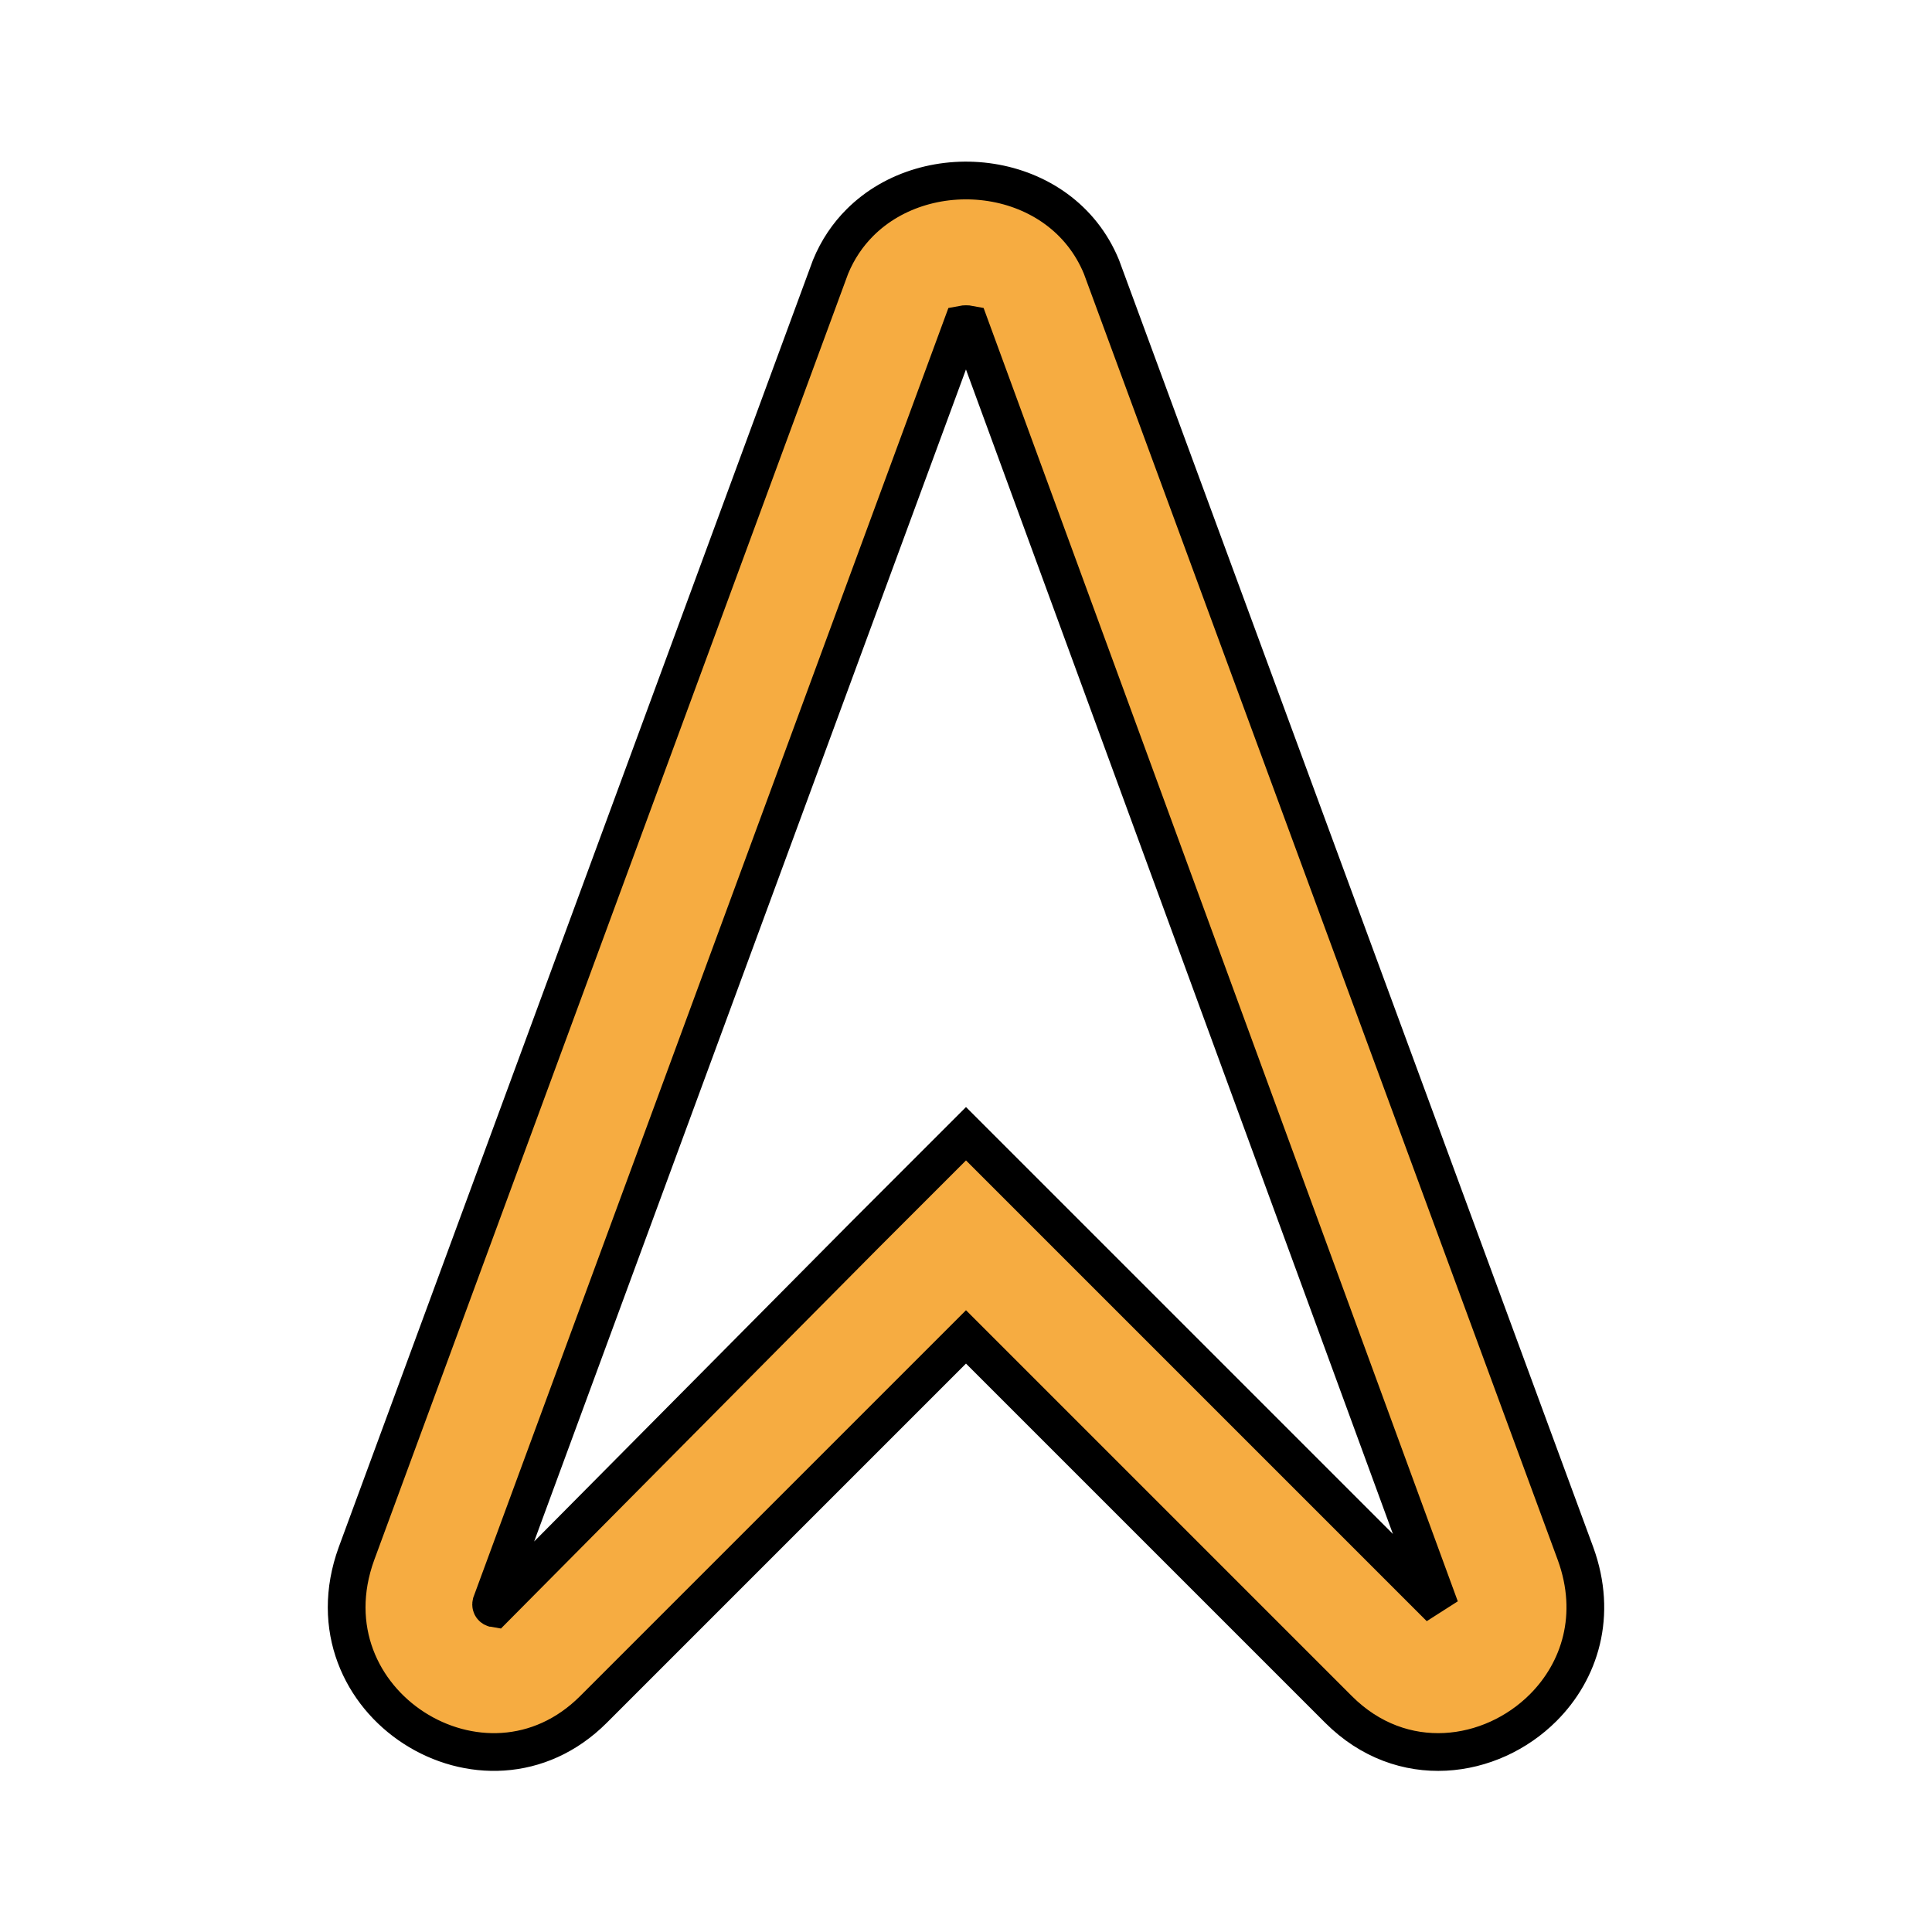
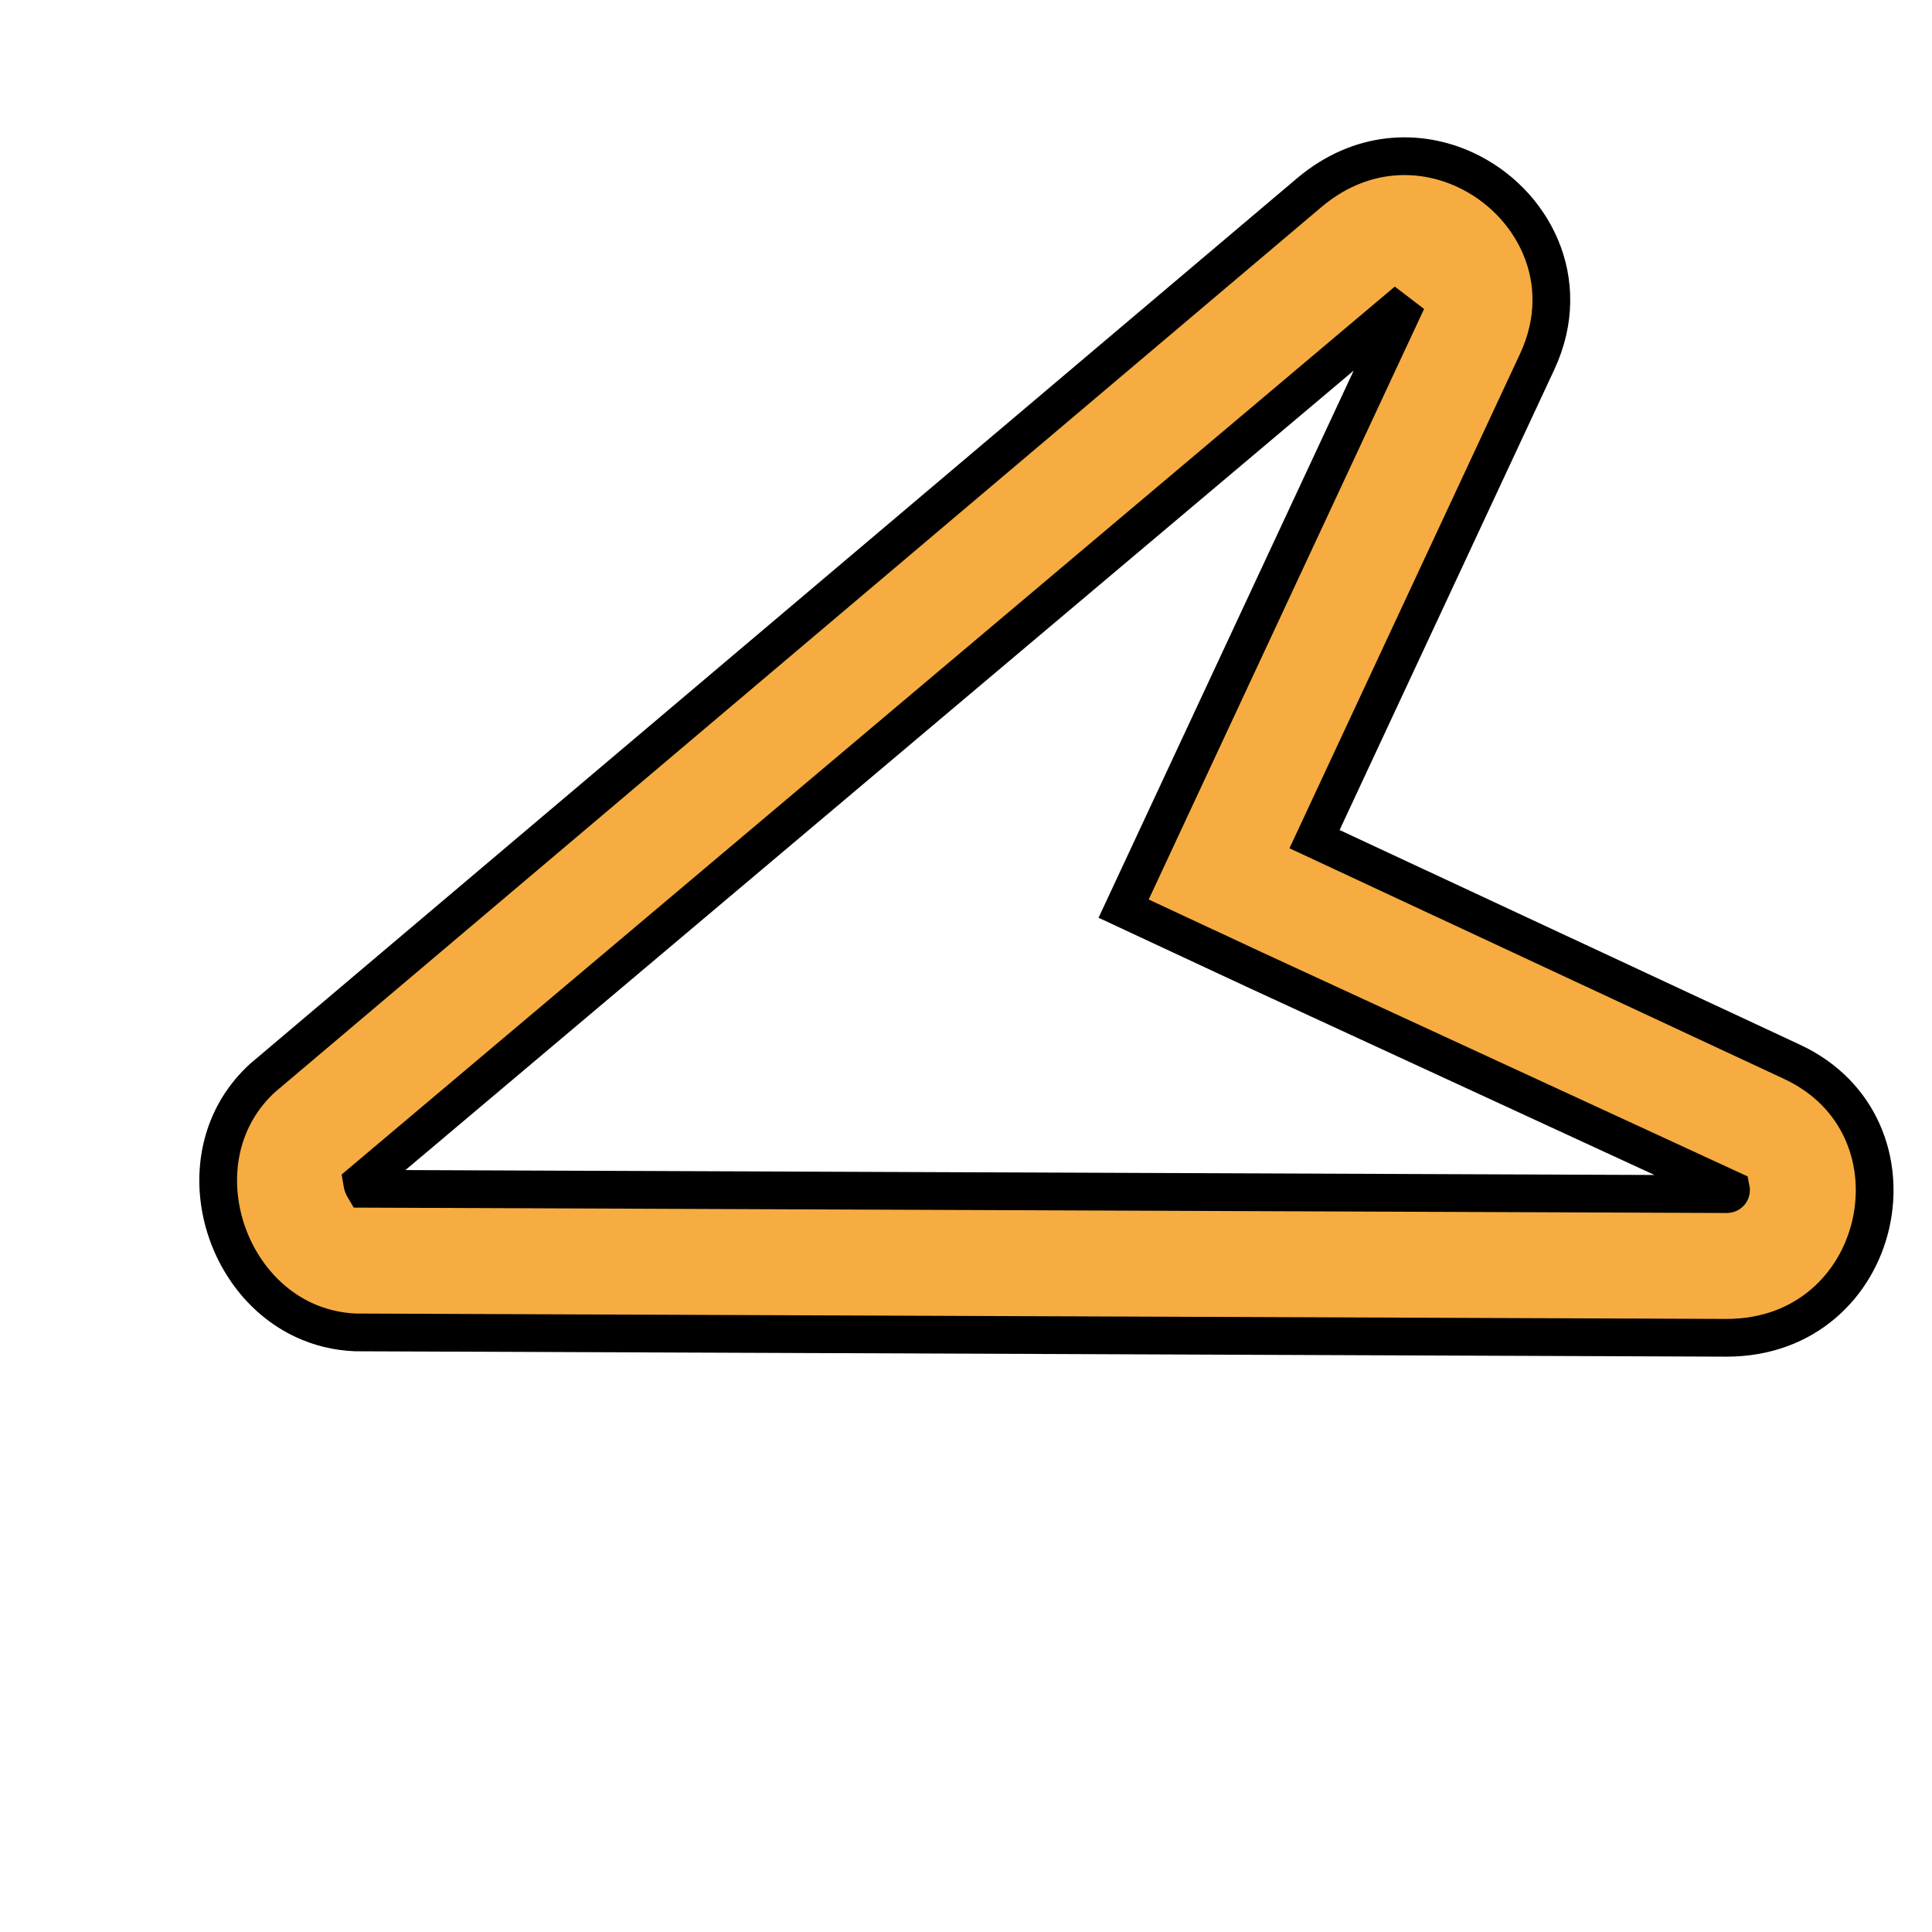
- <svg xmlns="http://www.w3.org/2000/svg" viewBox="0 0 512 512">
-   <path transform="rotate(0 256 256)" d="M227.885 58.993c-3.216 3.216-5.887 7.121-7.783 11.734L94.467 411.727c-14.355 39.484 34.102 69.995 62.817 41.28l98.715-98.715 98.715 98.715c16.841 16.841 40.483 13.311 54.248-.455 9.708-9.708 14.506-24.495 8.569-40.825l-125.635-341.012C281.225 44.812 245.978 40.901 227.885 58.993zM381.635 426.088 256 300.453l-26.919 26.919-98.076 98.873c-.359-.056-1.021-.494-.814-1.352L255.052 85.991c.572-.112 1.319-.118 1.891-.006L381.635 426.088z" fill-opacity="1" fill="#F6AC41" stroke="#000" stroke-width="10" />
+ <svg xmlns="http://www.w3.org/2000/svg" viewBox="0 0 512 512" style="background-color: rgba(255, 255, 255, 0.8); border-radius: 50%; border: 2px solid #FFFFFF; box-shadow: 0px 0px 10px rgba(0, 0, 0, 0.5);">
+   <path fill="#F6AC41" fill-opacity="1" stroke="#000000" stroke-width="10" d="M227.885 58.993c-3.216 3.216-5.887 7.121-7.783 11.734L94.467 411.727c-14.355 39.484 34.102 69.995 62.817 41.28l98.715-98.715 98.715 98.715c16.841 16.841 40.483 13.311 54.248-.455 9.708-9.708 14.506-24.495 8.569-40.825l-125.635-341.012C281.225 44.812 245.978 40.901 227.885 58.993zM381.635 426.088 256 300.453l-26.919 26.919-98.076 98.873c-.359-.056-1.021-.494-.814-1.352L255.052 85.991c.572-.112 1.319-.118 1.891-.006L381.635 426.088z" transform="rotate(250 256 256)" />
</svg>
